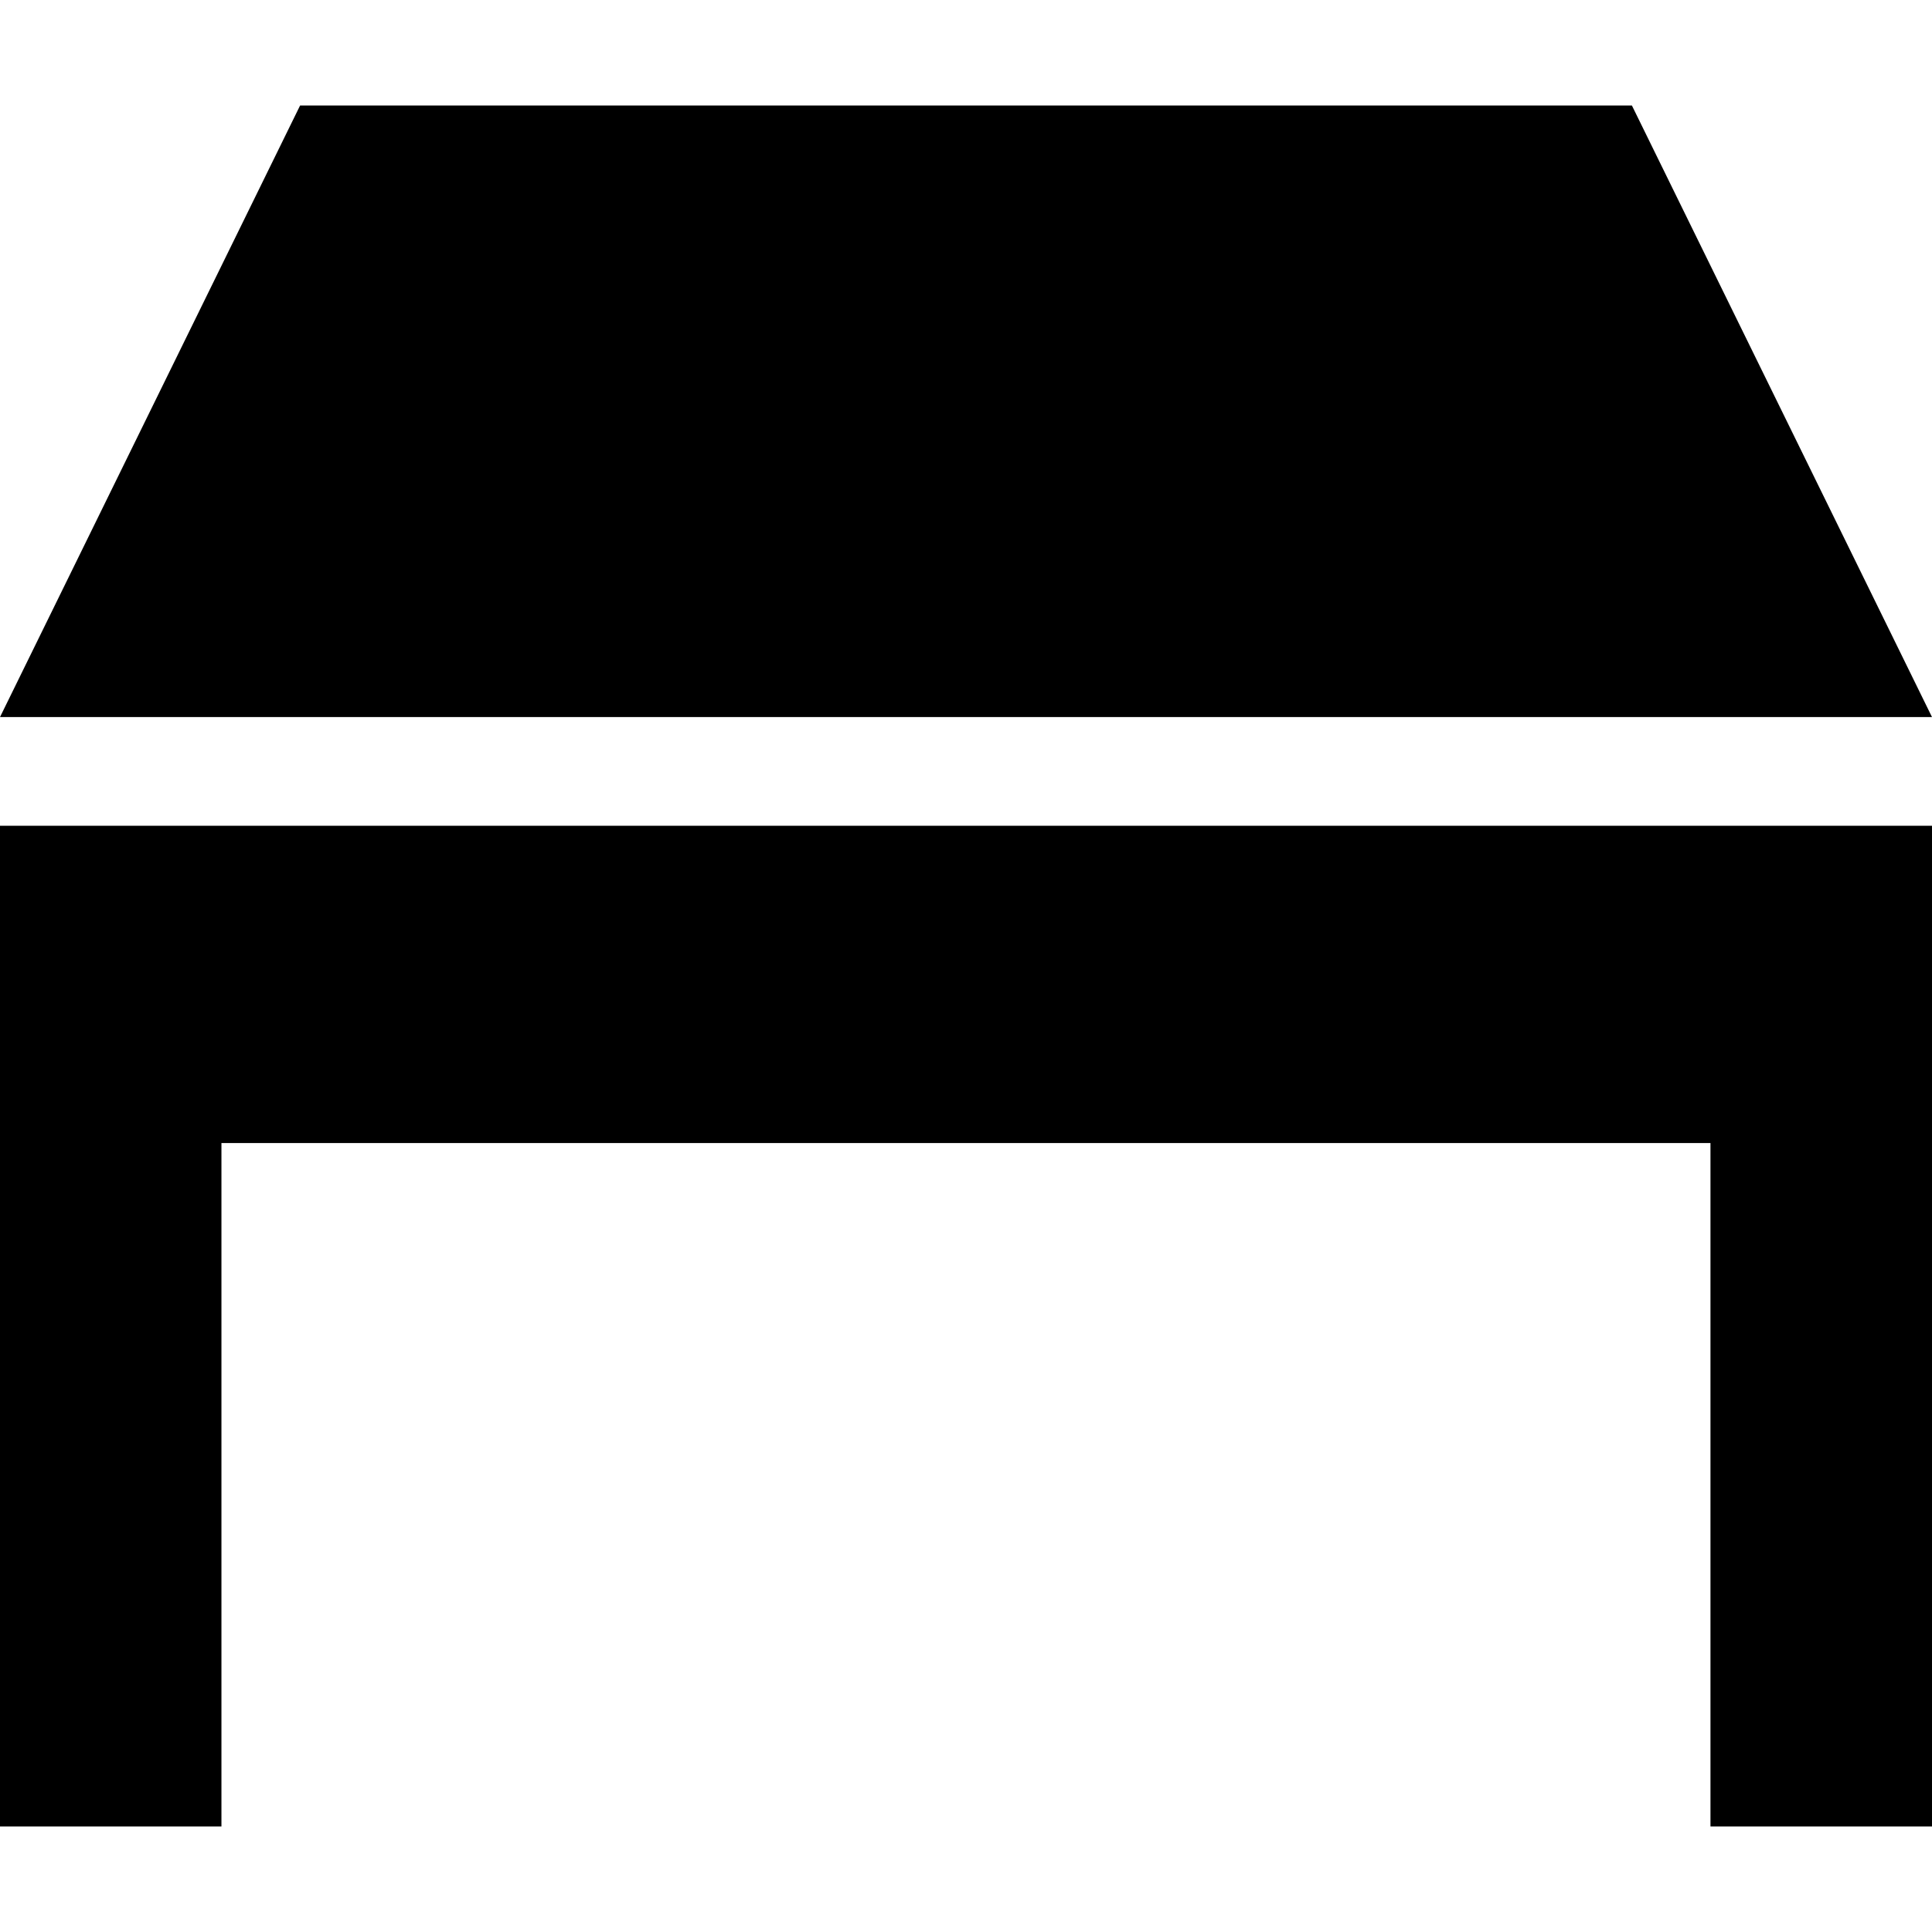
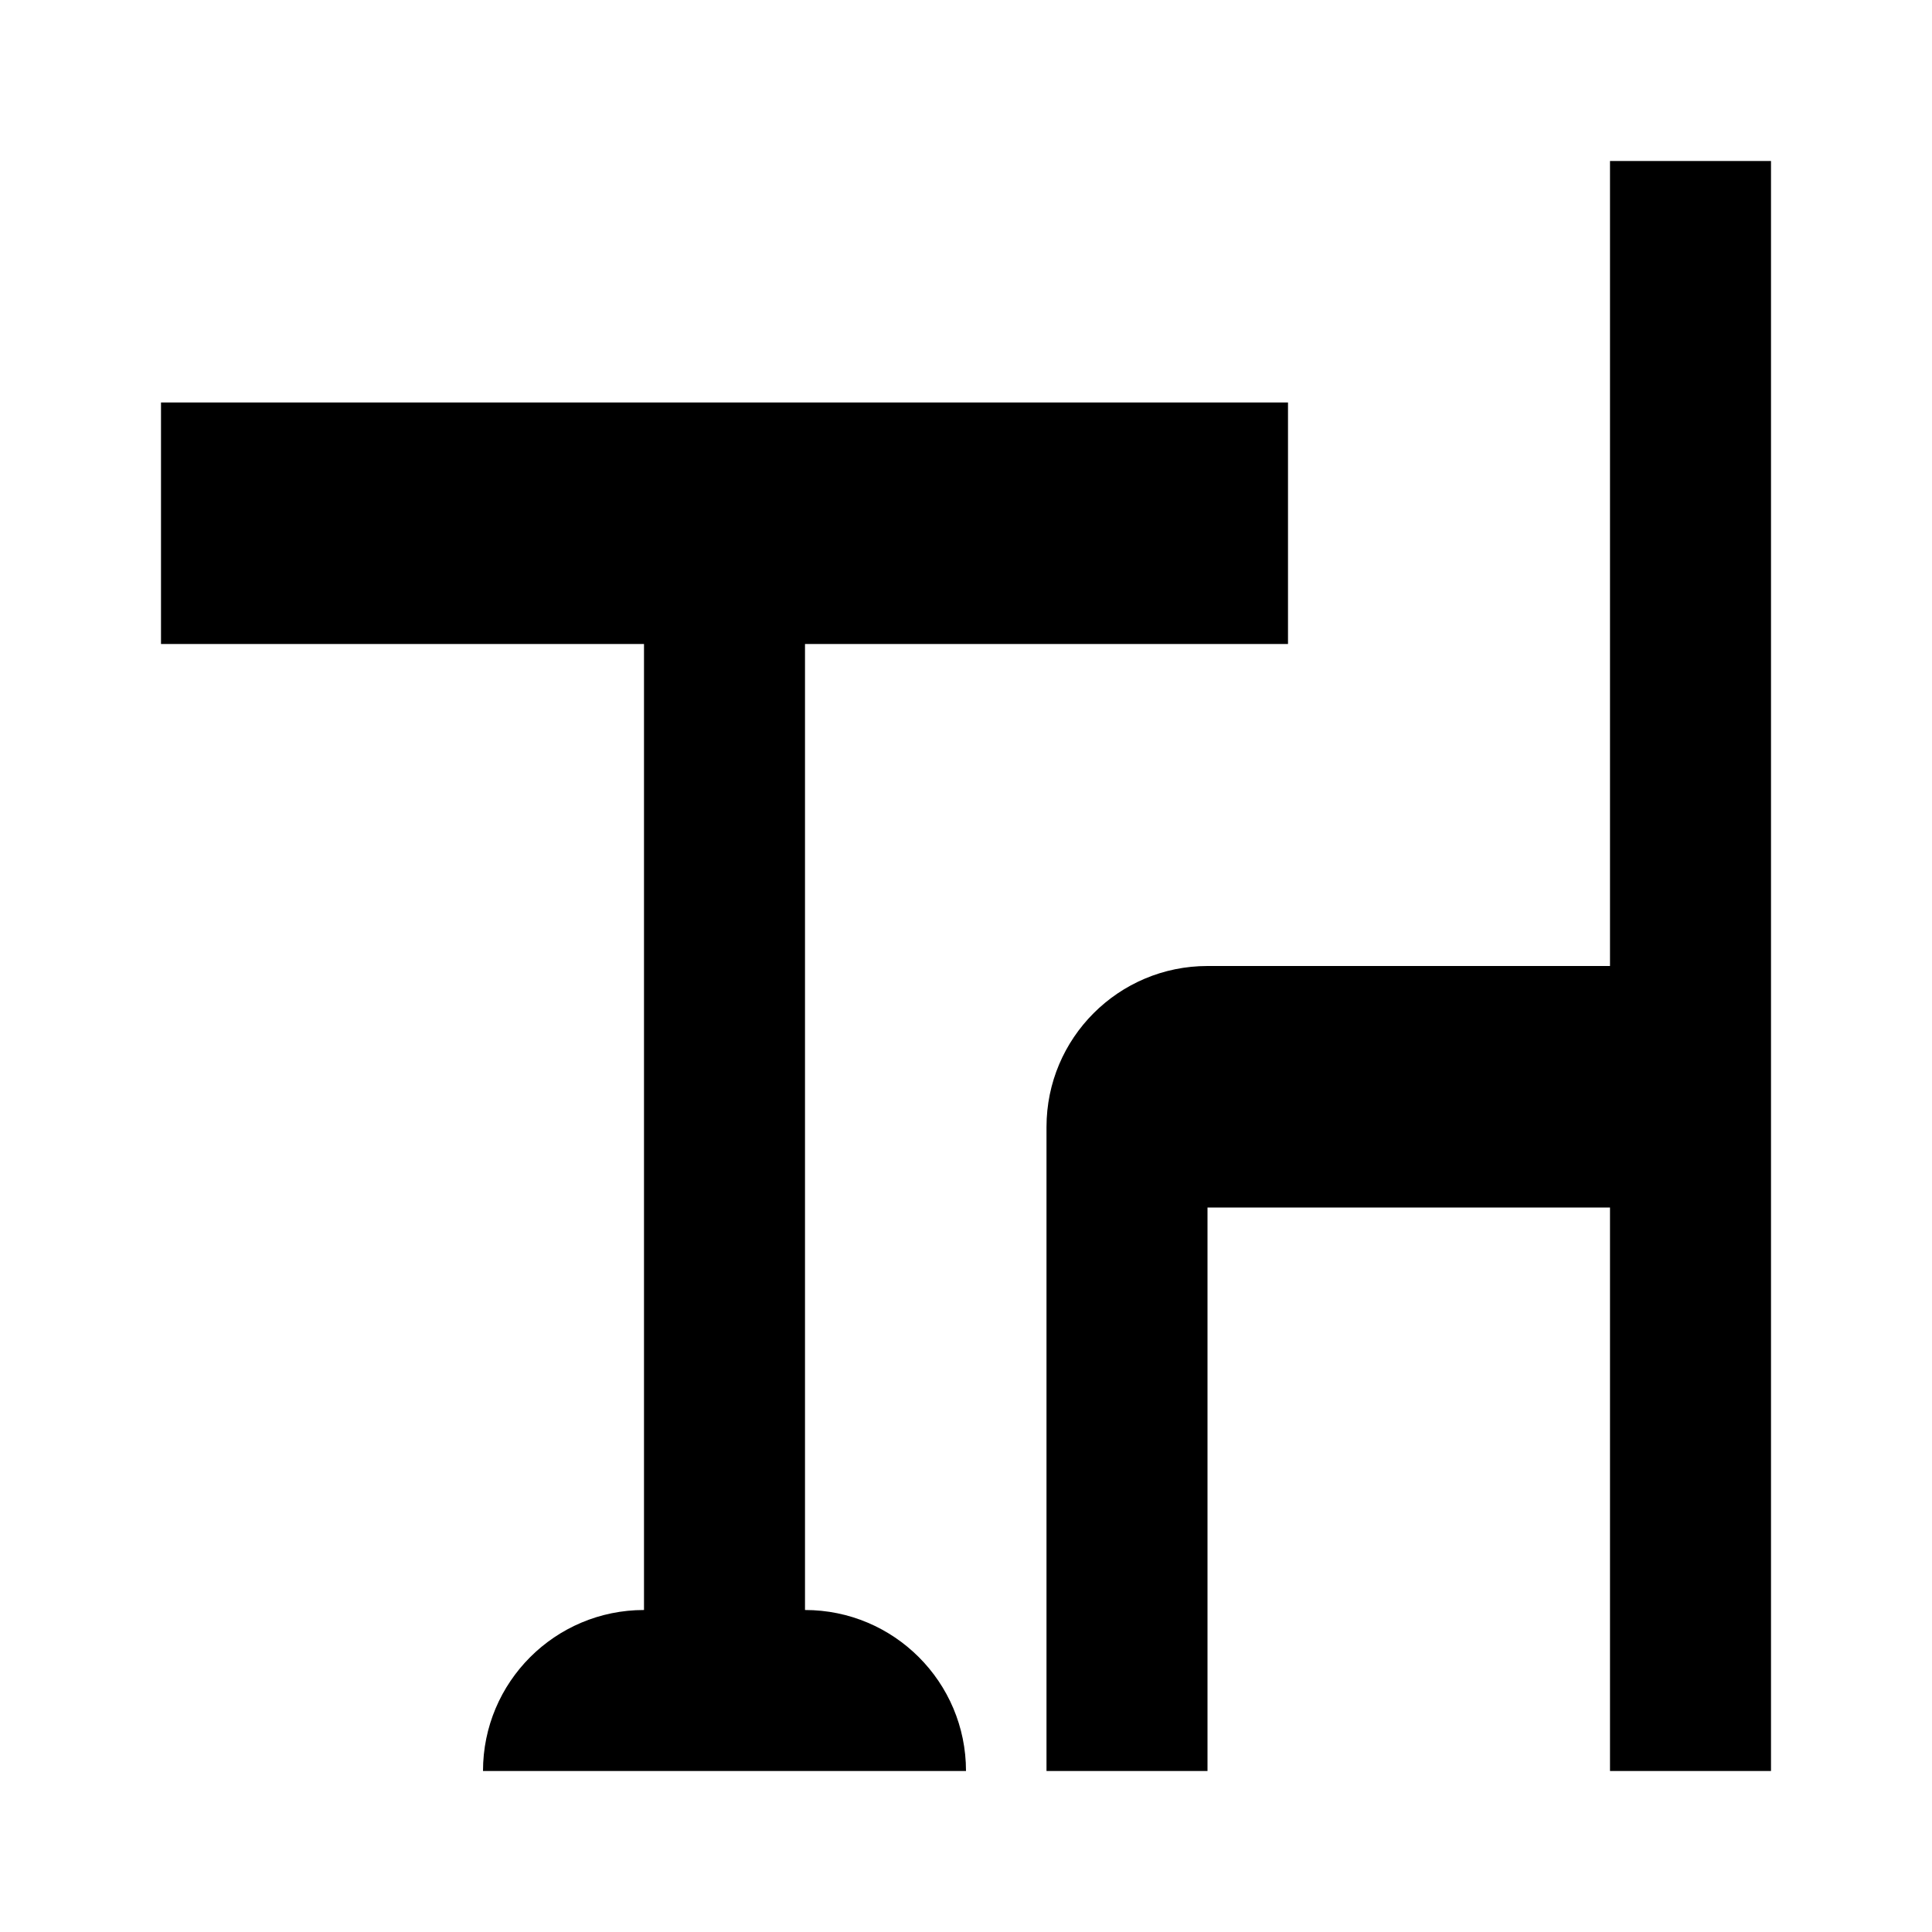
- <svg xmlns="http://www.w3.org/2000/svg" height="800px" width="800px" version="1.1" id="_x32_" viewBox="0 0 512 512" xml:space="preserve">
-   <style type="text/css">
- 	.st0{fill:#000000;}
- </style>
-   <g>
-     <polygon class="st0" points="432.475,27.965 79.525,27.965 0,190.032 512,190.032  " />
-     <polygon class="st0" points="0,270.083 0,484.035 58.684,484.035 58.684,302.921 453.293,302.921 453.293,484.035 512,484.035    512,270.083 512,218.837 0,218.837  " />
-   </g>
+ <svg xmlns="http://www.w3.org/2000/svg" id="mdi-table-chair" viewBox="0 0 24 24">
+   <path d="M12 22H6A2 2 0 0 1 8 20V8H2V5H16V8H10V20A2 2 0 0 1 12 22M22 2V22H20V15H15V22H13V14A2 2 0 0 1 15 12H20V2Z" />
</svg>
